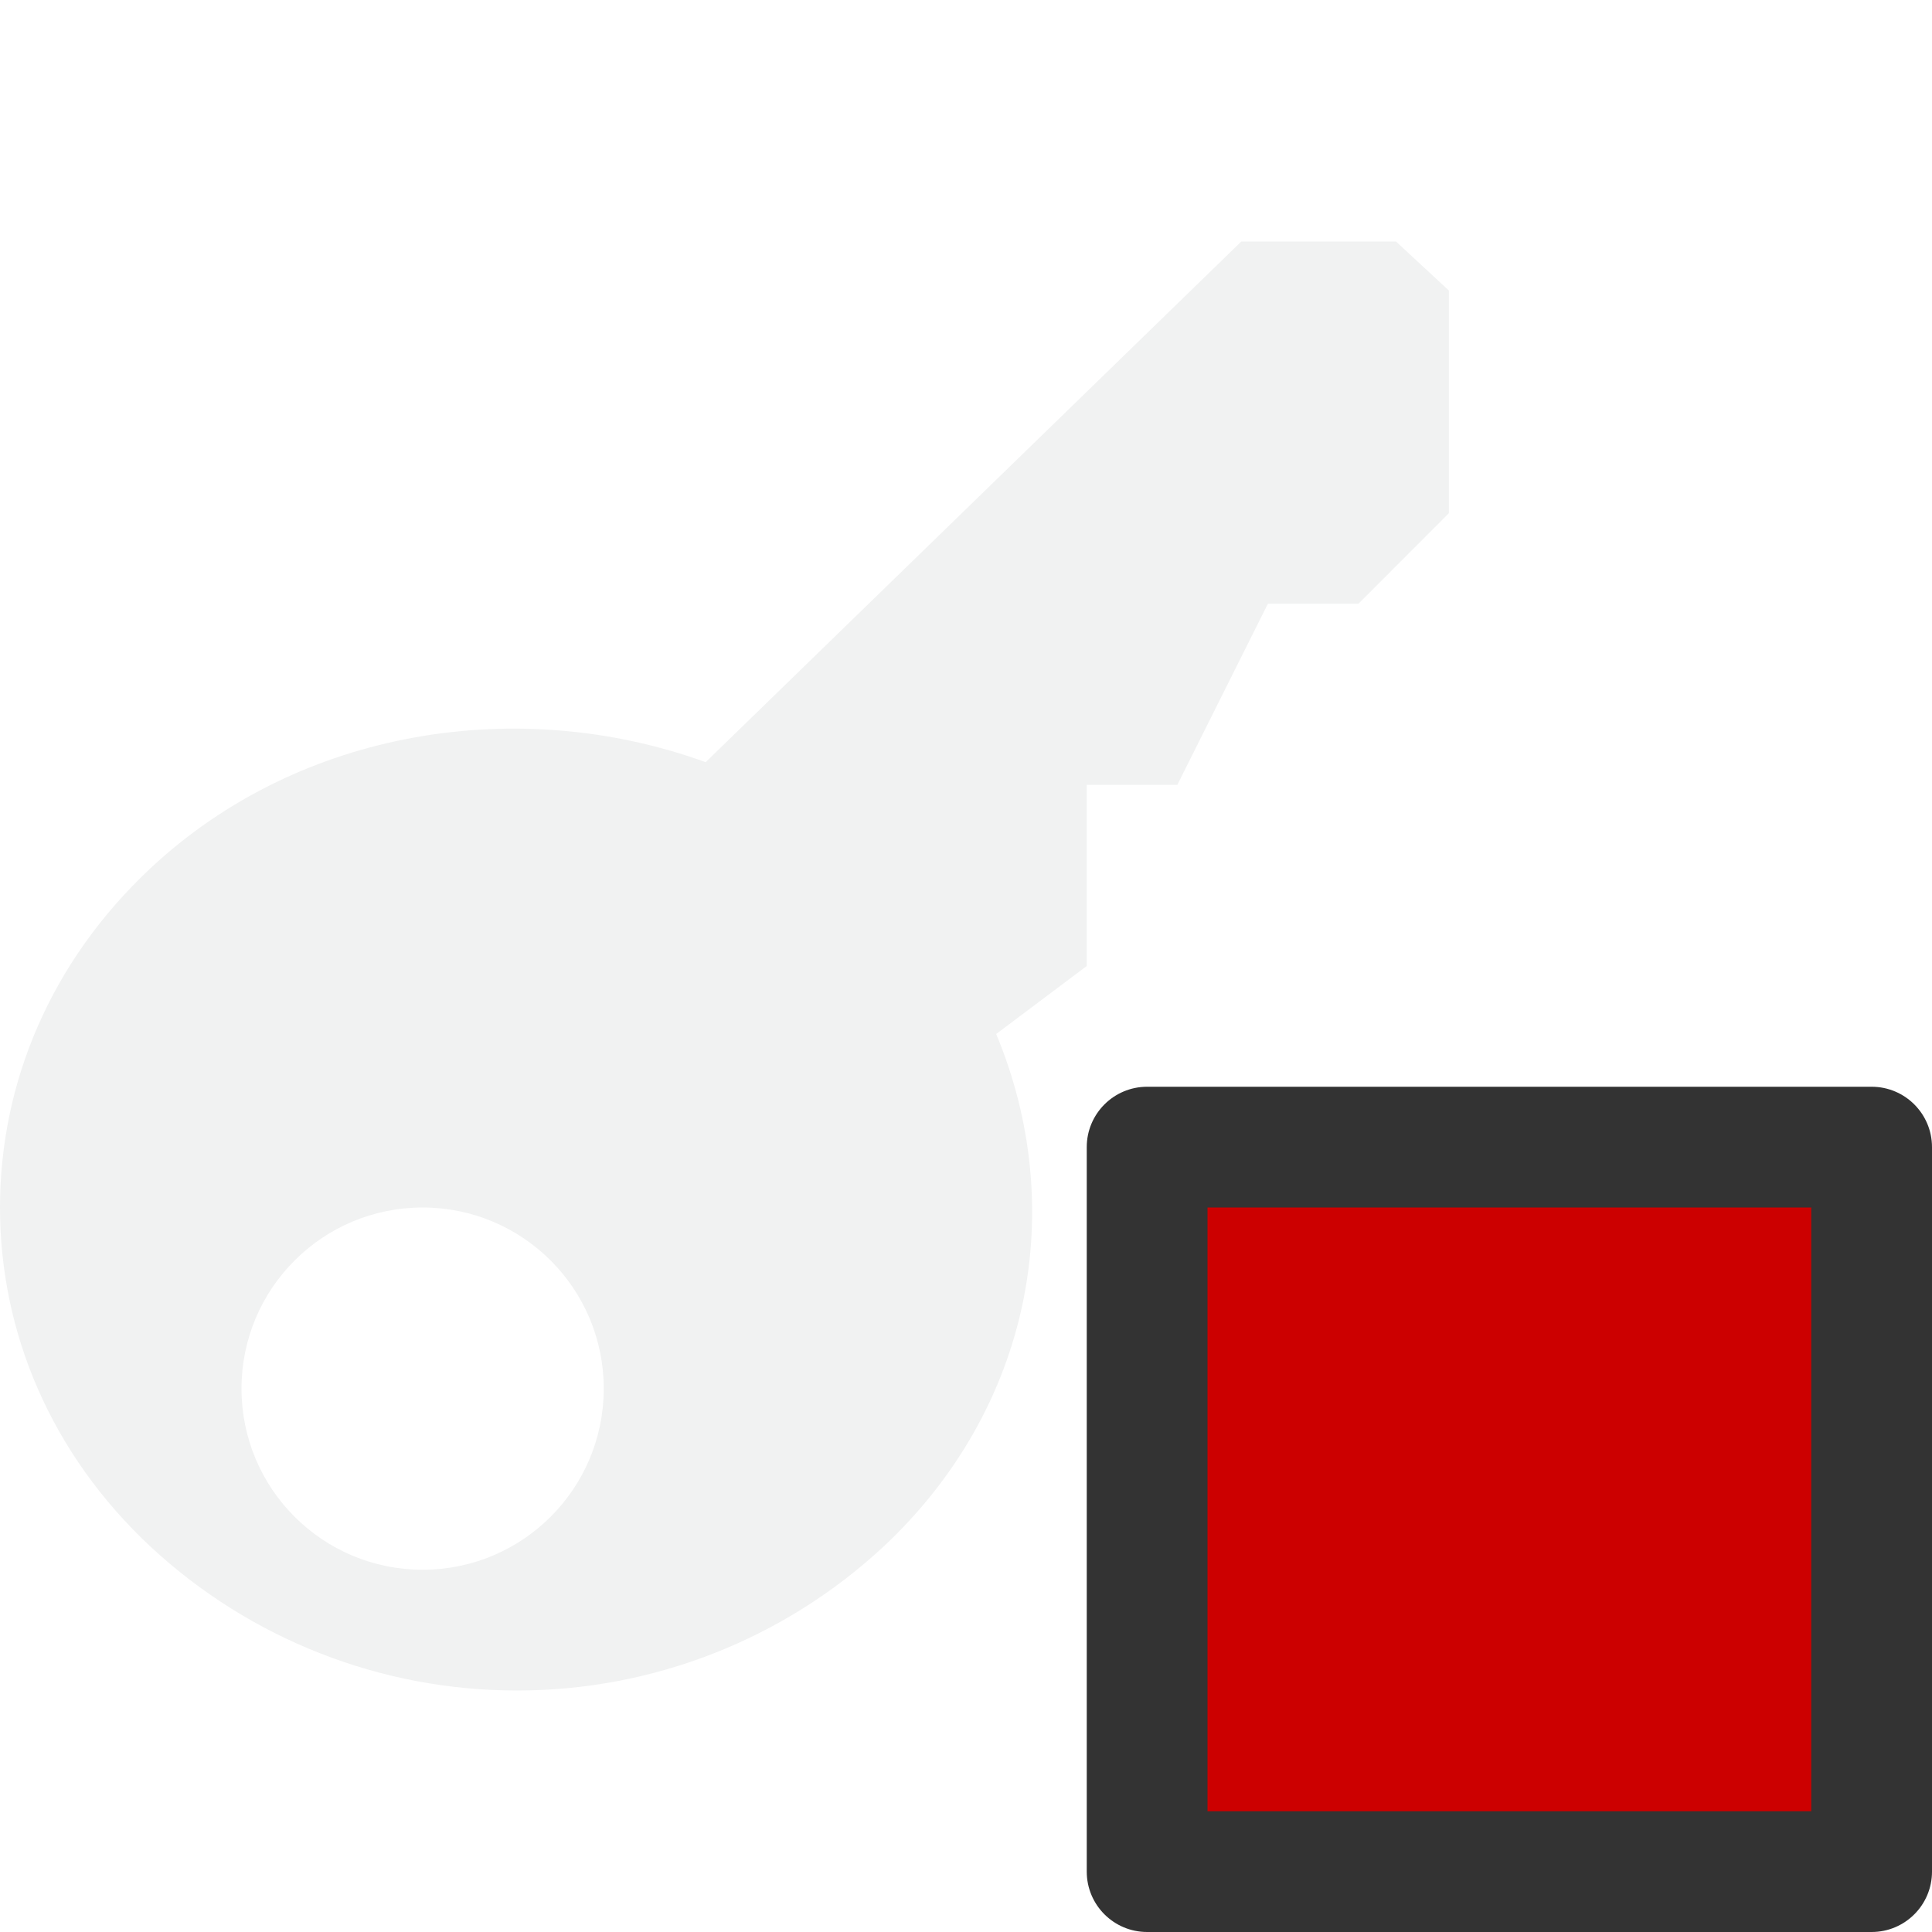
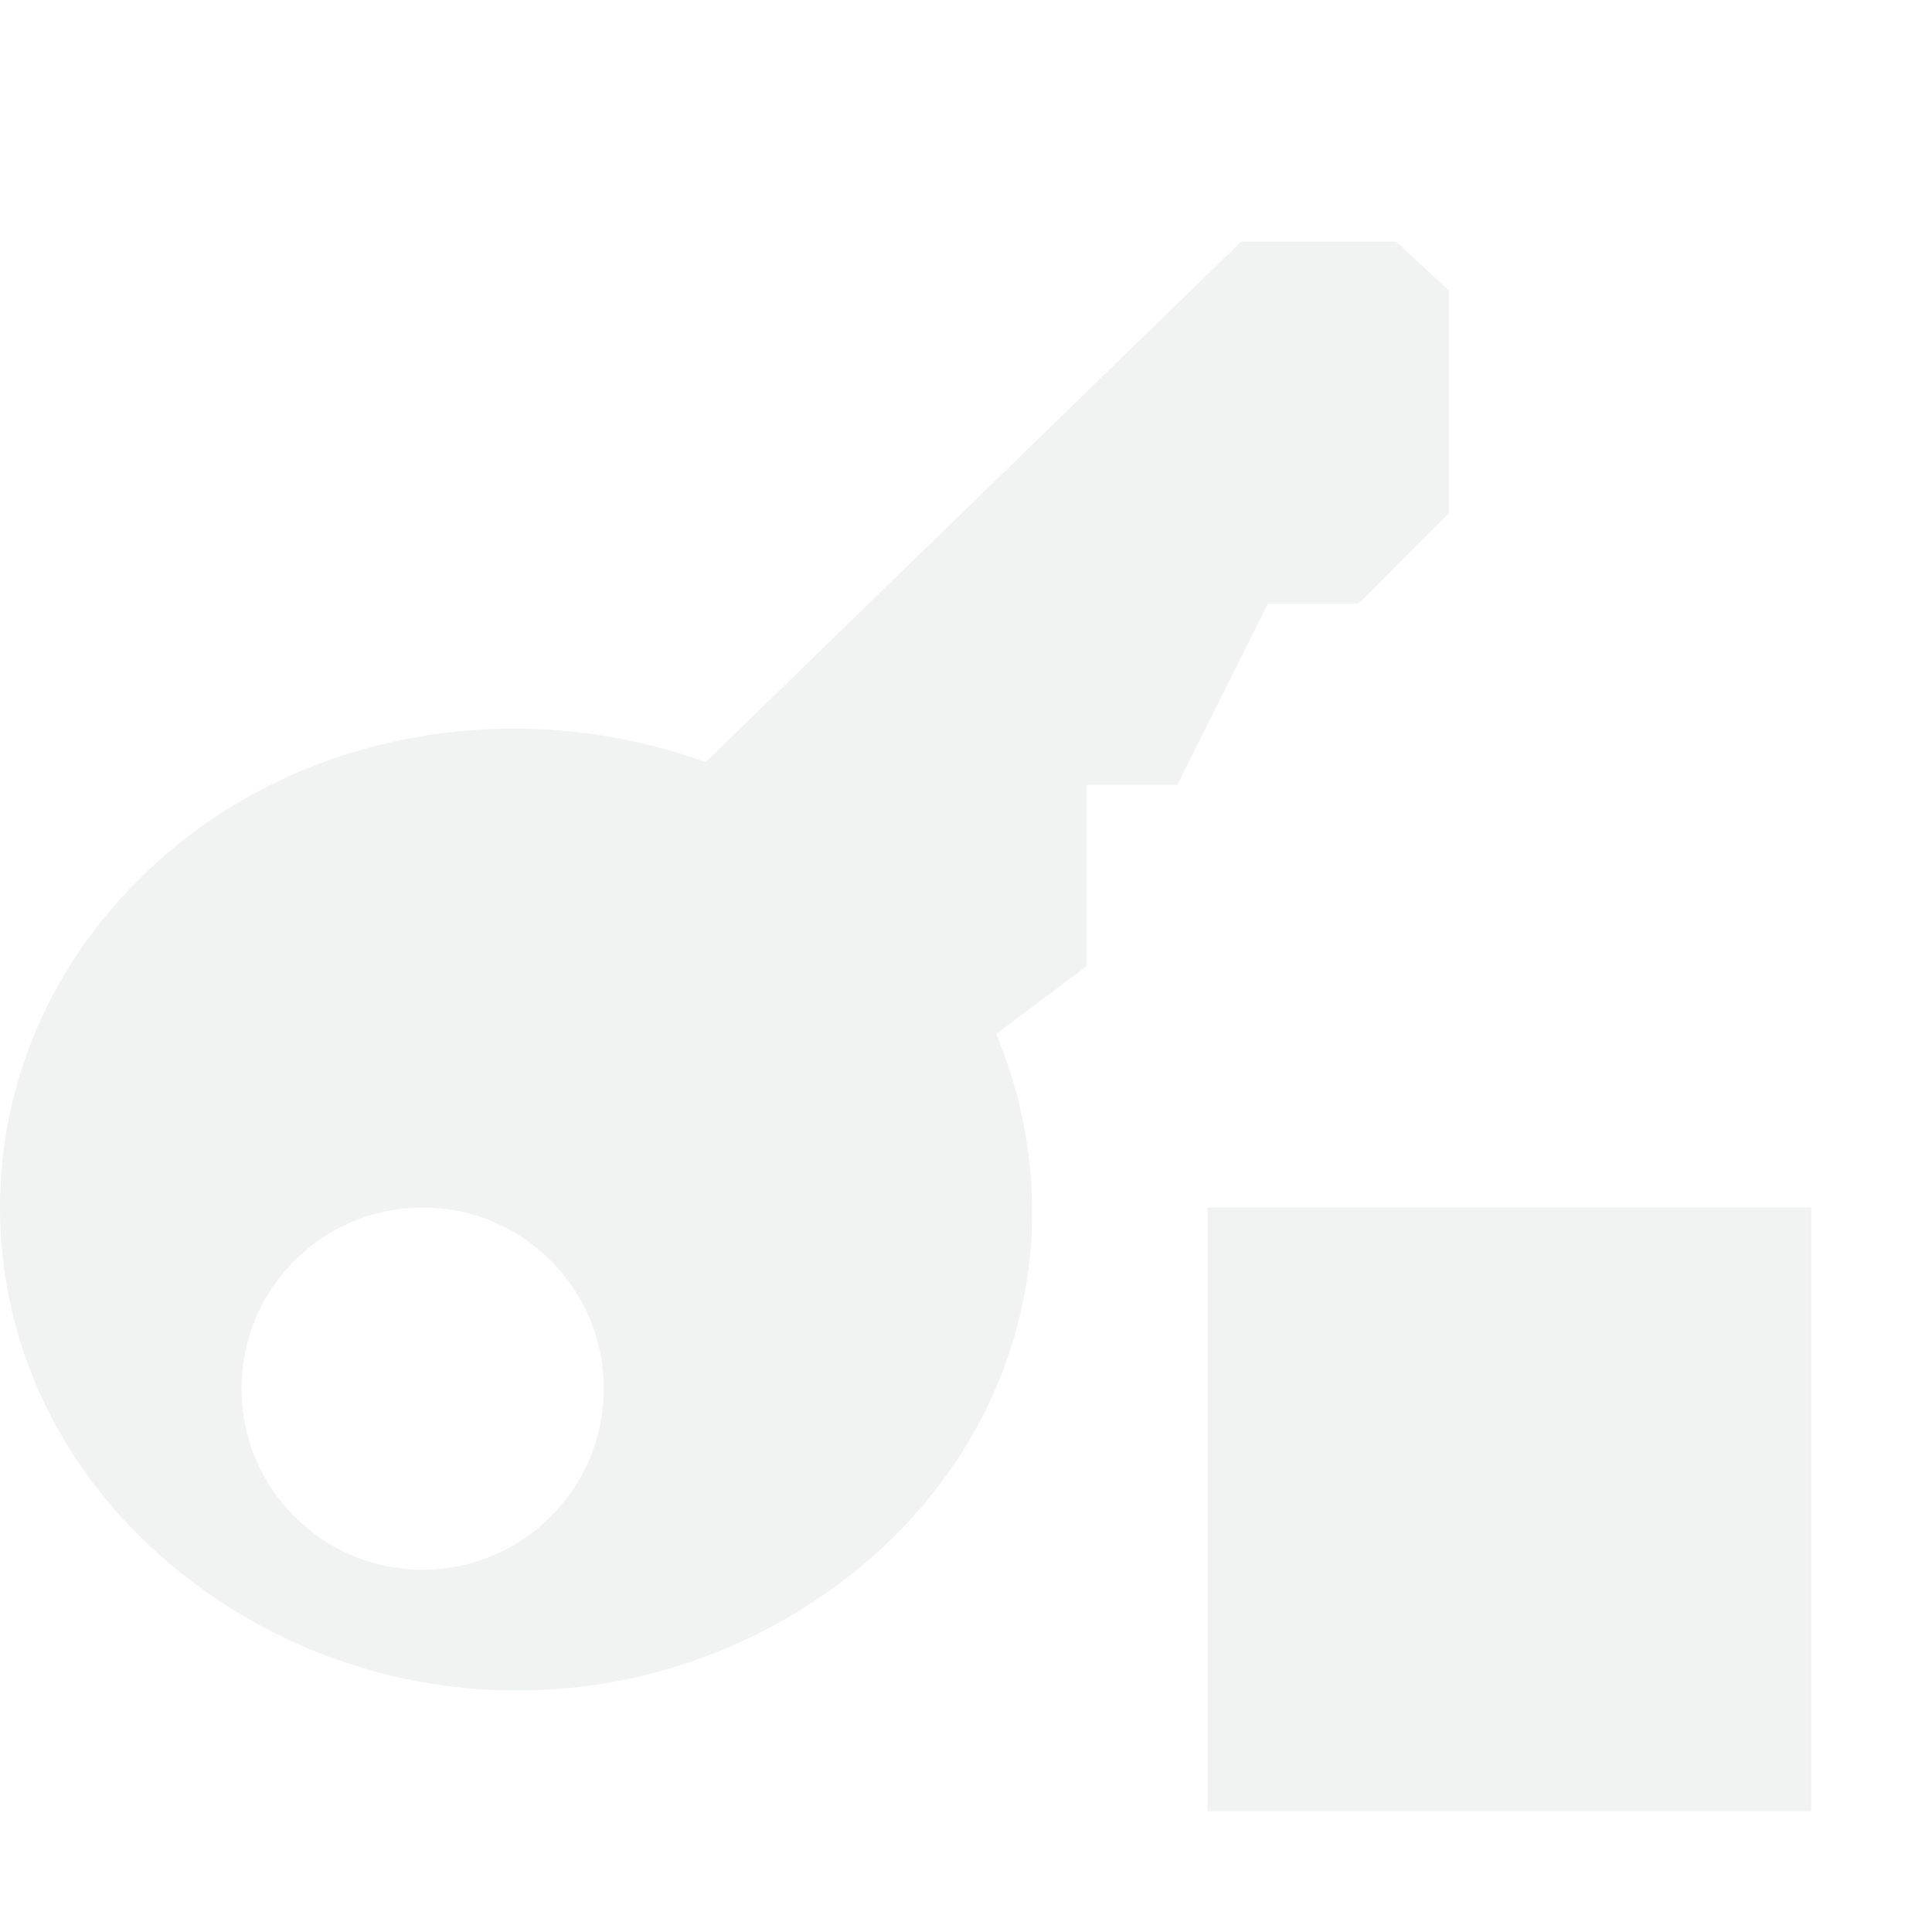
<svg xmlns="http://www.w3.org/2000/svg" version="1.1" viewBox="0 0 16 16" width="32" height="32">
  <g fill="#f1f2f2">
-     <rect ry=".5" height="7" width="7" y="9" x="9" fill="#333" />
-     <path d="m4.281 14a4.454 4.454 0 0 1 -3.031 -1.188c-0.836-0.78-1.25-1.788-1.25-2.812s0.414-2.032 1.25-2.813c1.24-1.157 3.058-1.432 4.594-0.875l4.436-4.312h1.281l0.438 0.406v1.844l-0.749 0.75h-0.75l-0.75 1.5h-0.75v1.5l-0.75 0.563c0.597 1.433 0.302 3.092-0.938 4.25a4.454 4.454 0 0 1 -3.029 1.187zm-0.781-1a1.5 1.5 0 1 0 0 -3 1.5 1.5 0 0 0 0 3z" overflow="visible" />
-     <path style="color:#f1f2f2;text-decoration-line:none;text-transform:none;text-indent:0" fill="#c00" d="m10 10v5h3 2v-5h-2-3z" />
+     <path overflow="visible" d="m4.281 14a4.454 4.454 0 0 1 -3.031 -1.188c-0.836-0.78-1.25-1.788-1.25-2.812s0.414-2.032 1.25-2.813c1.24-1.157 3.058-1.432 4.594-0.875l4.436-4.312h1.281l0.438 0.406v1.844l-0.749 0.75h-0.75l-0.75 1.5h-0.75v1.5l-0.75 0.563c0.597 1.433 0.302 3.092-0.938 4.25a4.454 4.454 0 0 1 -3.029 1.187zm-0.781-1a1.5 1.5 0 1 0 0 -3 1.5 1.5 0 0 0 0 3z" />
+     <path style="color:#f1f2f2;text-decoration-line:none;text-transform:none;text-indent:0" d="m10 10v5h5v-5h-5z" fill="#f1f2f2" />
  </g>
</svg>
